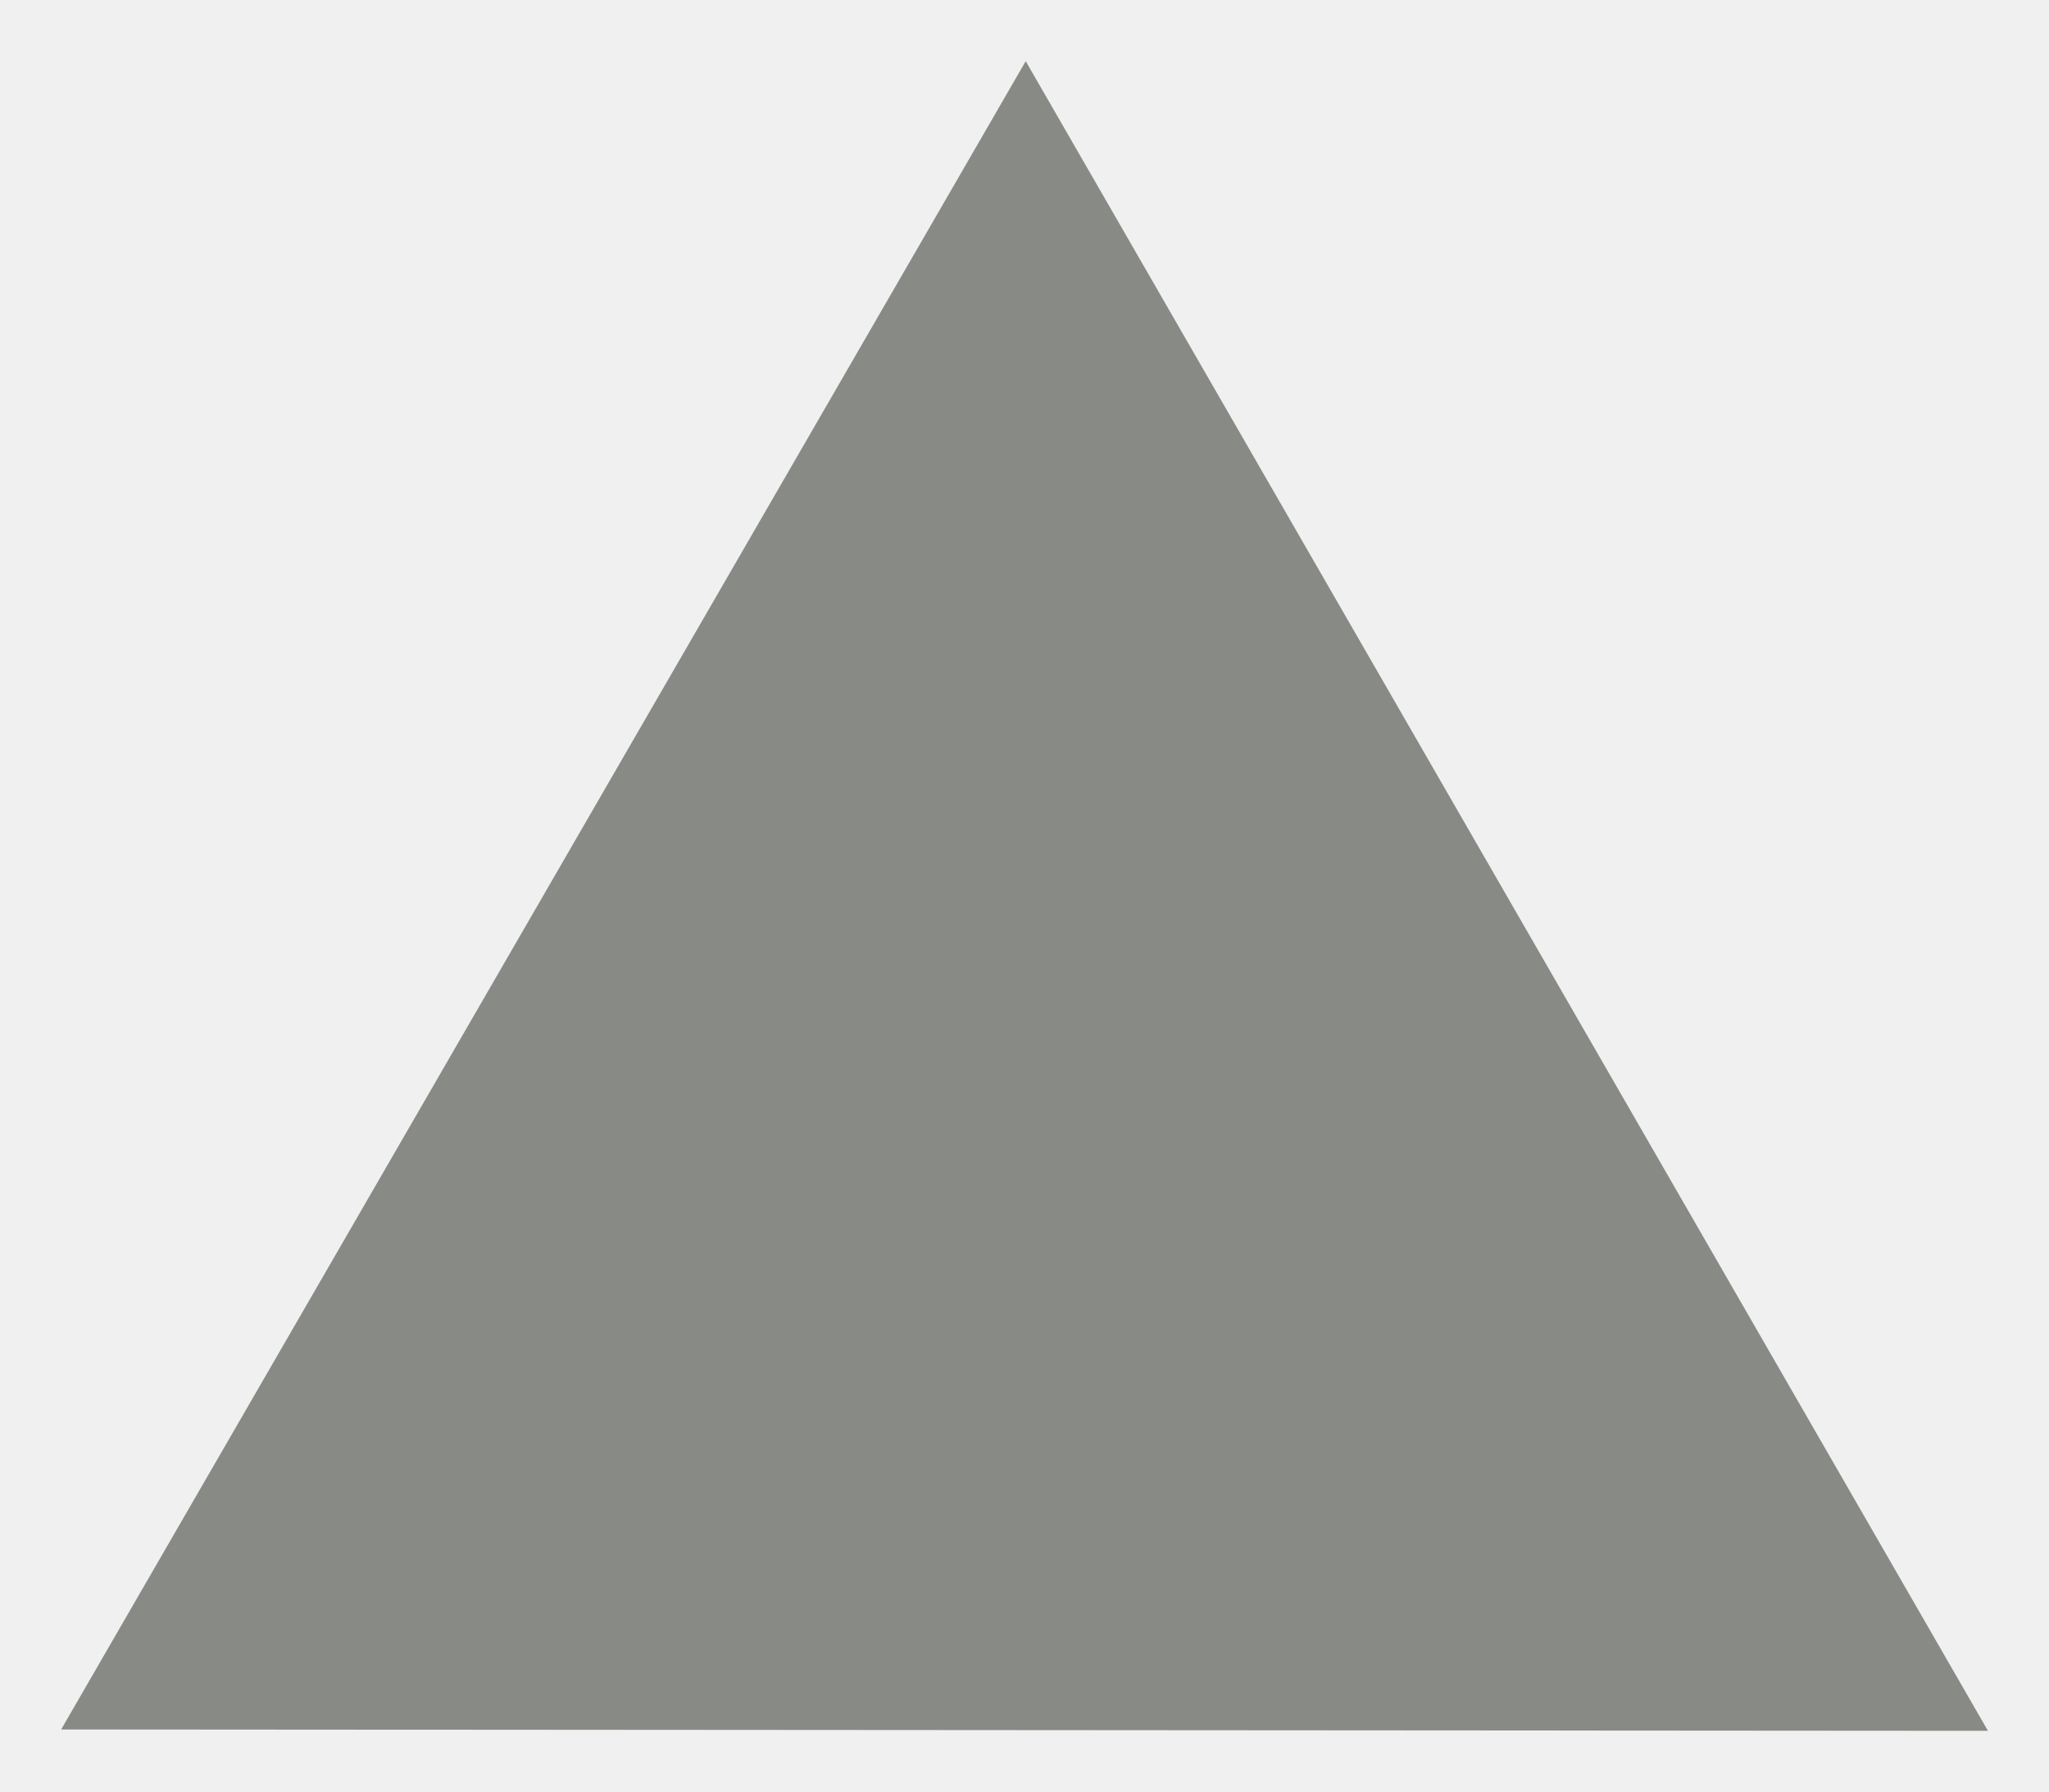
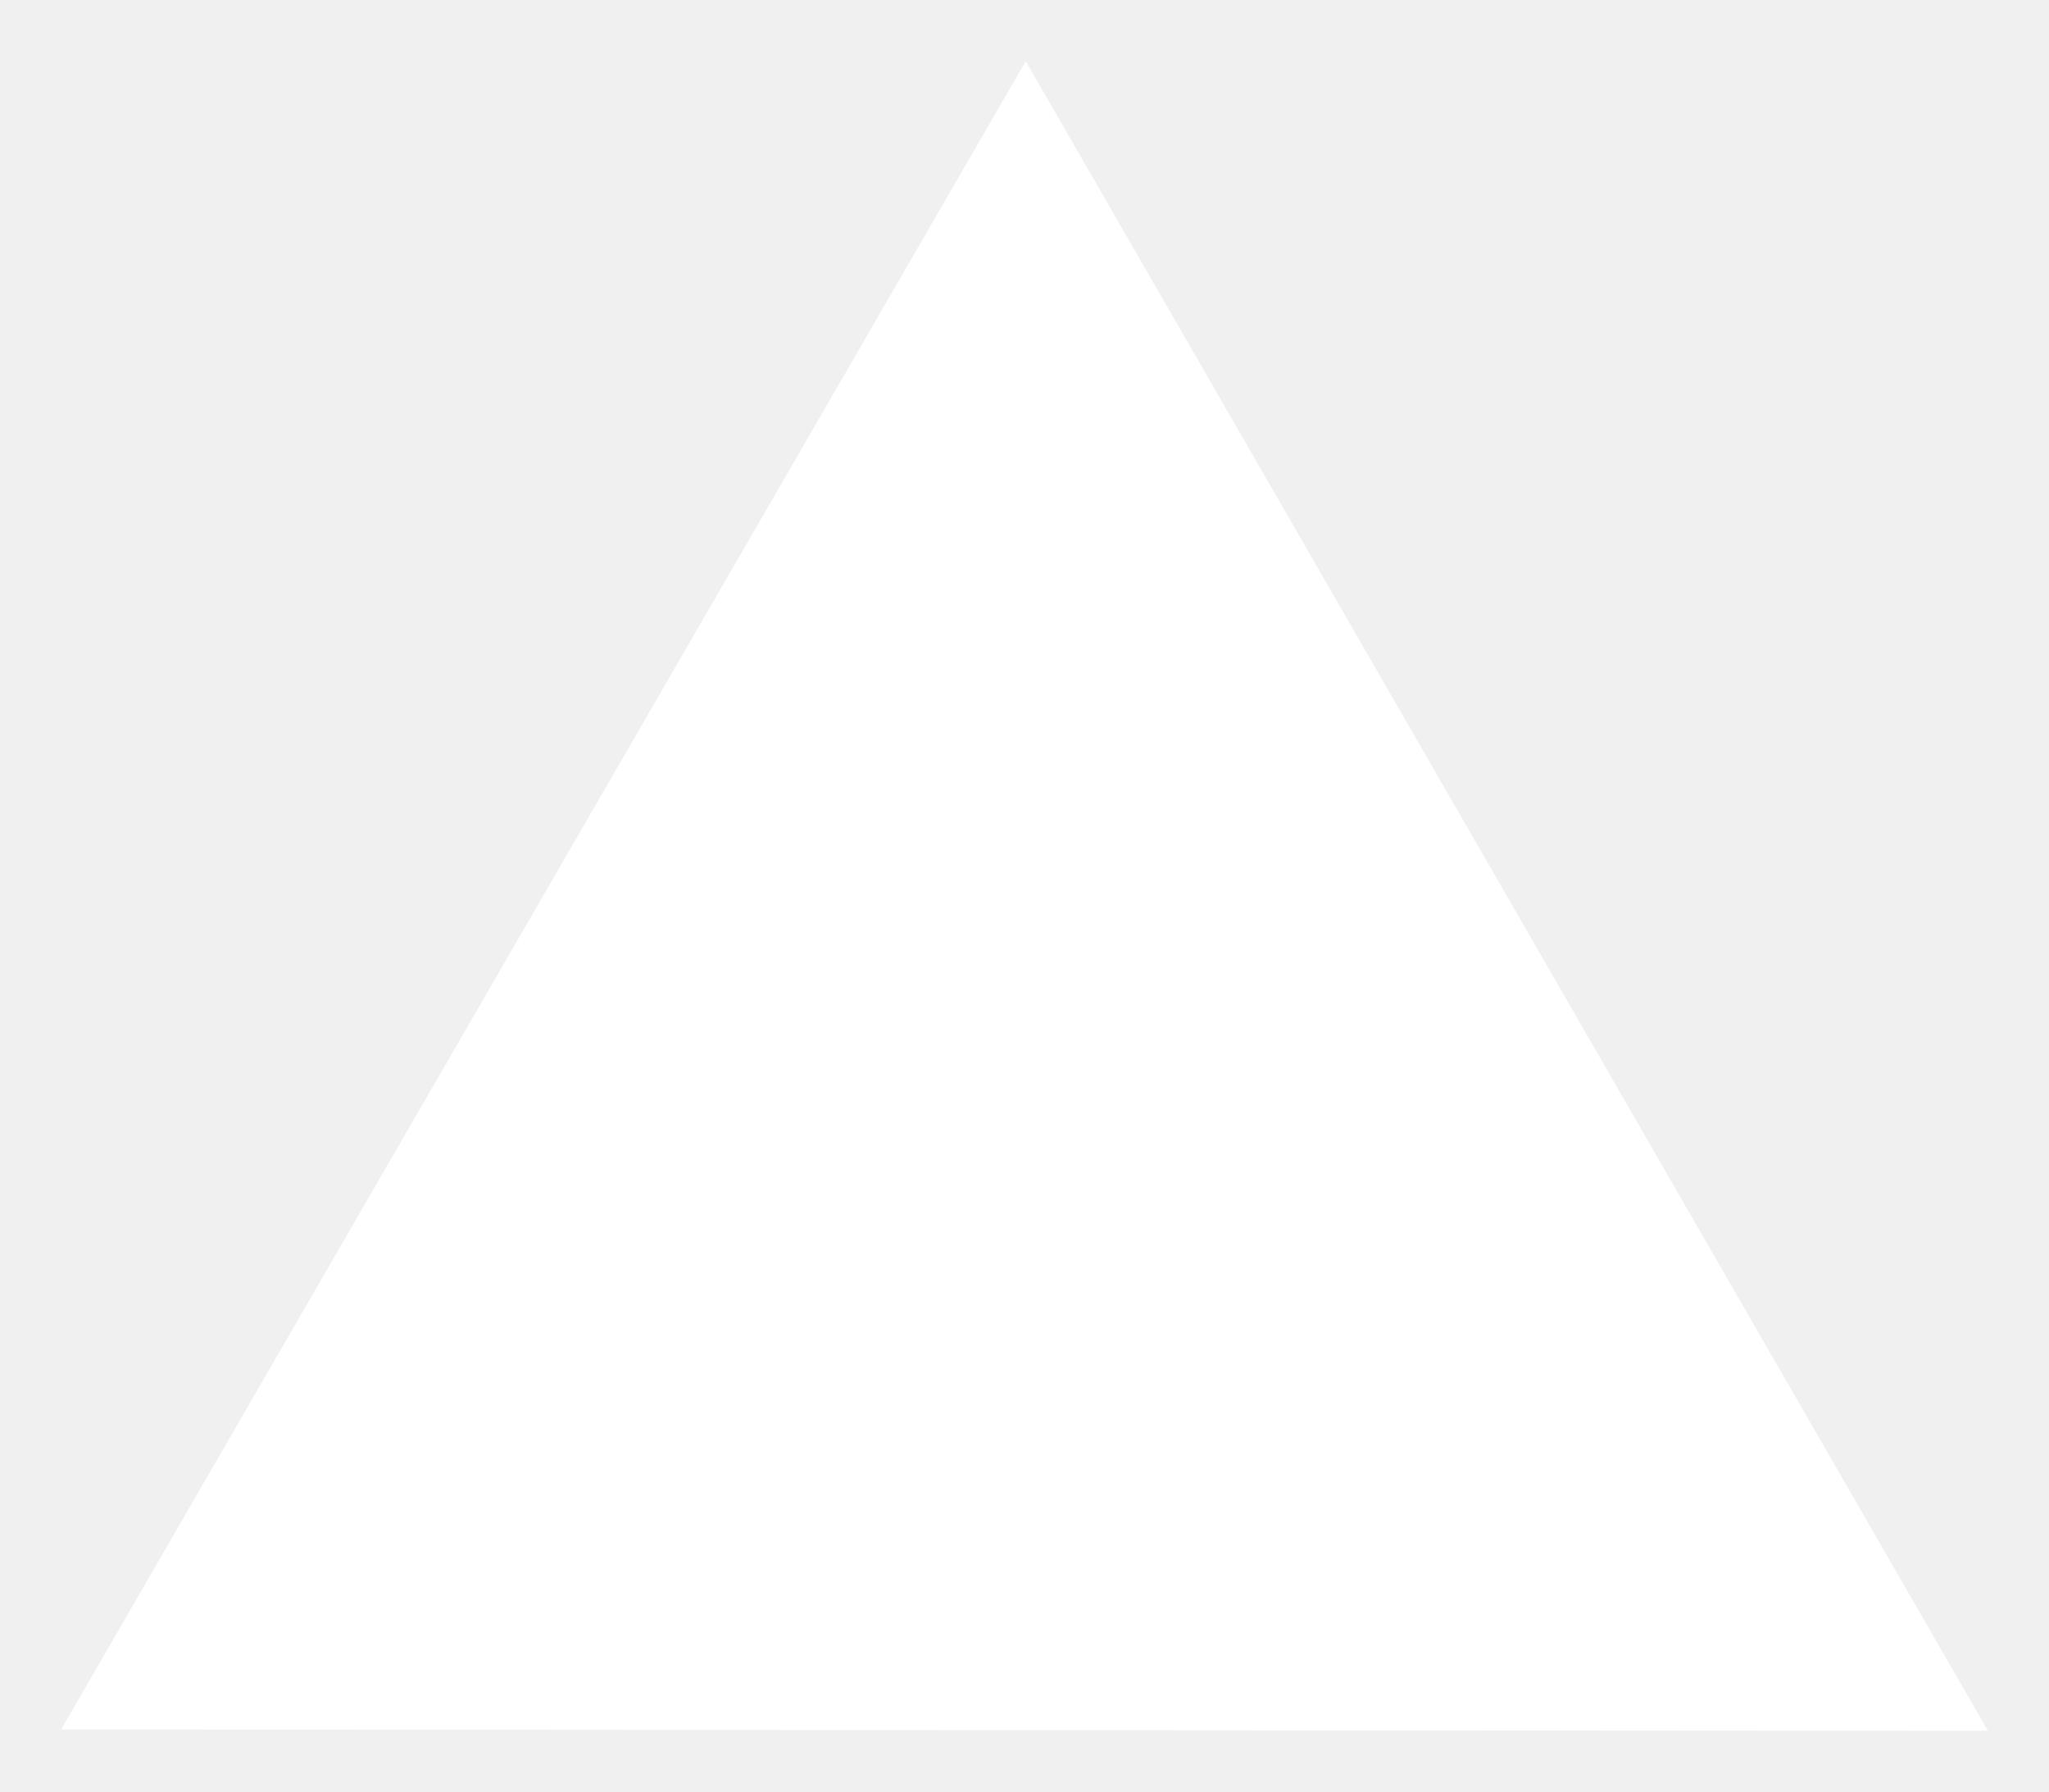
<svg xmlns="http://www.w3.org/2000/svg" width="16.771" height="14.664" id="svg4947" version="1.1">
  <defs id="defs4949">
    </defs>
  <g id="layer1" transform="translate(-560.354,-583.641)">
-     <path style="fill:#888a85;fill-opacity:1;stroke:#000000;stroke-width:1;stroke-miterlimit:4;stroke-opacity:0;stroke-dasharray:none" id="path5065" d="m 571.999,588.955 -14.137,-6.99 13.122,-8.748 1.015,15.738 z" transform="matrix(0.8967208,-0.4425966,0.4425966,0.8967208,-196.9677,322.8415)" />
+     <path style="fill:#ffffff;fill-opacity:1;stroke:#000000;stroke-width:1;stroke-miterlimit:4;stroke-opacity:0;stroke-dasharray:none" id="path5065" d="m 571.999,588.955 -14.137,-6.99 13.122,-8.748 1.015,15.738 z" transform="matrix(0.8967208,-0.4425966,0.4425966,0.8967208,-196.9677,322.8415)" />
  </g>
</svg>
